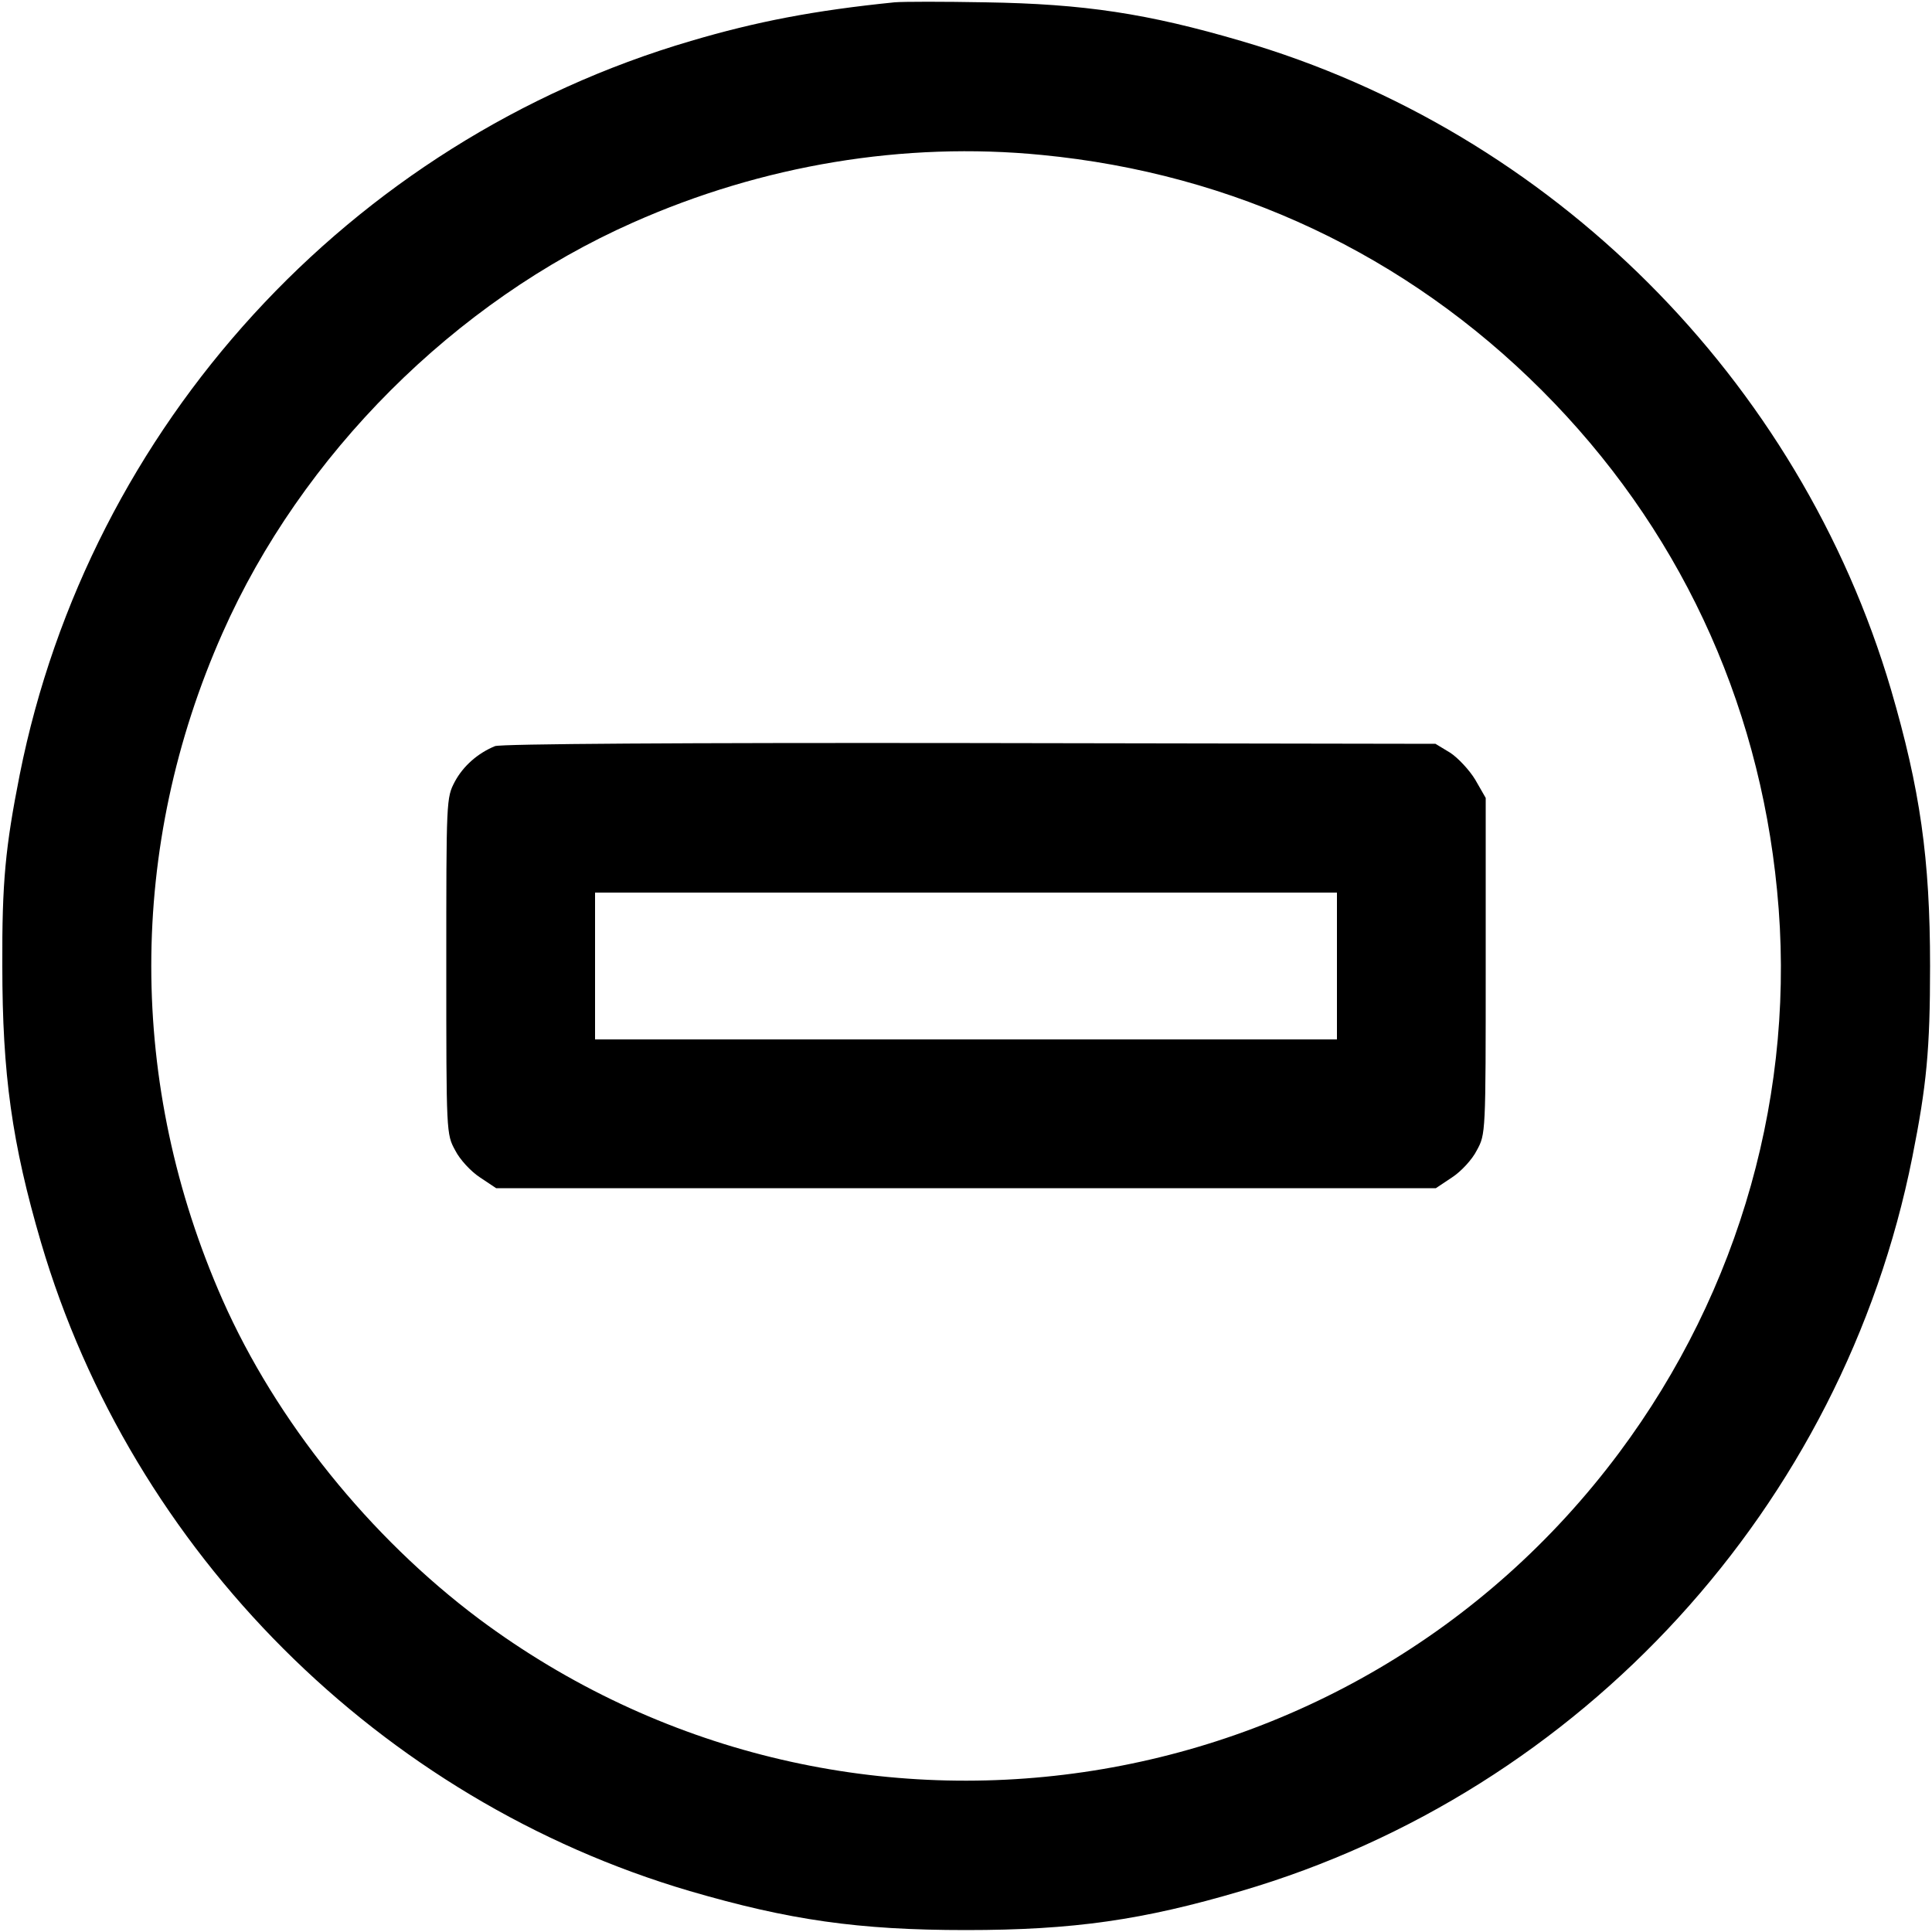
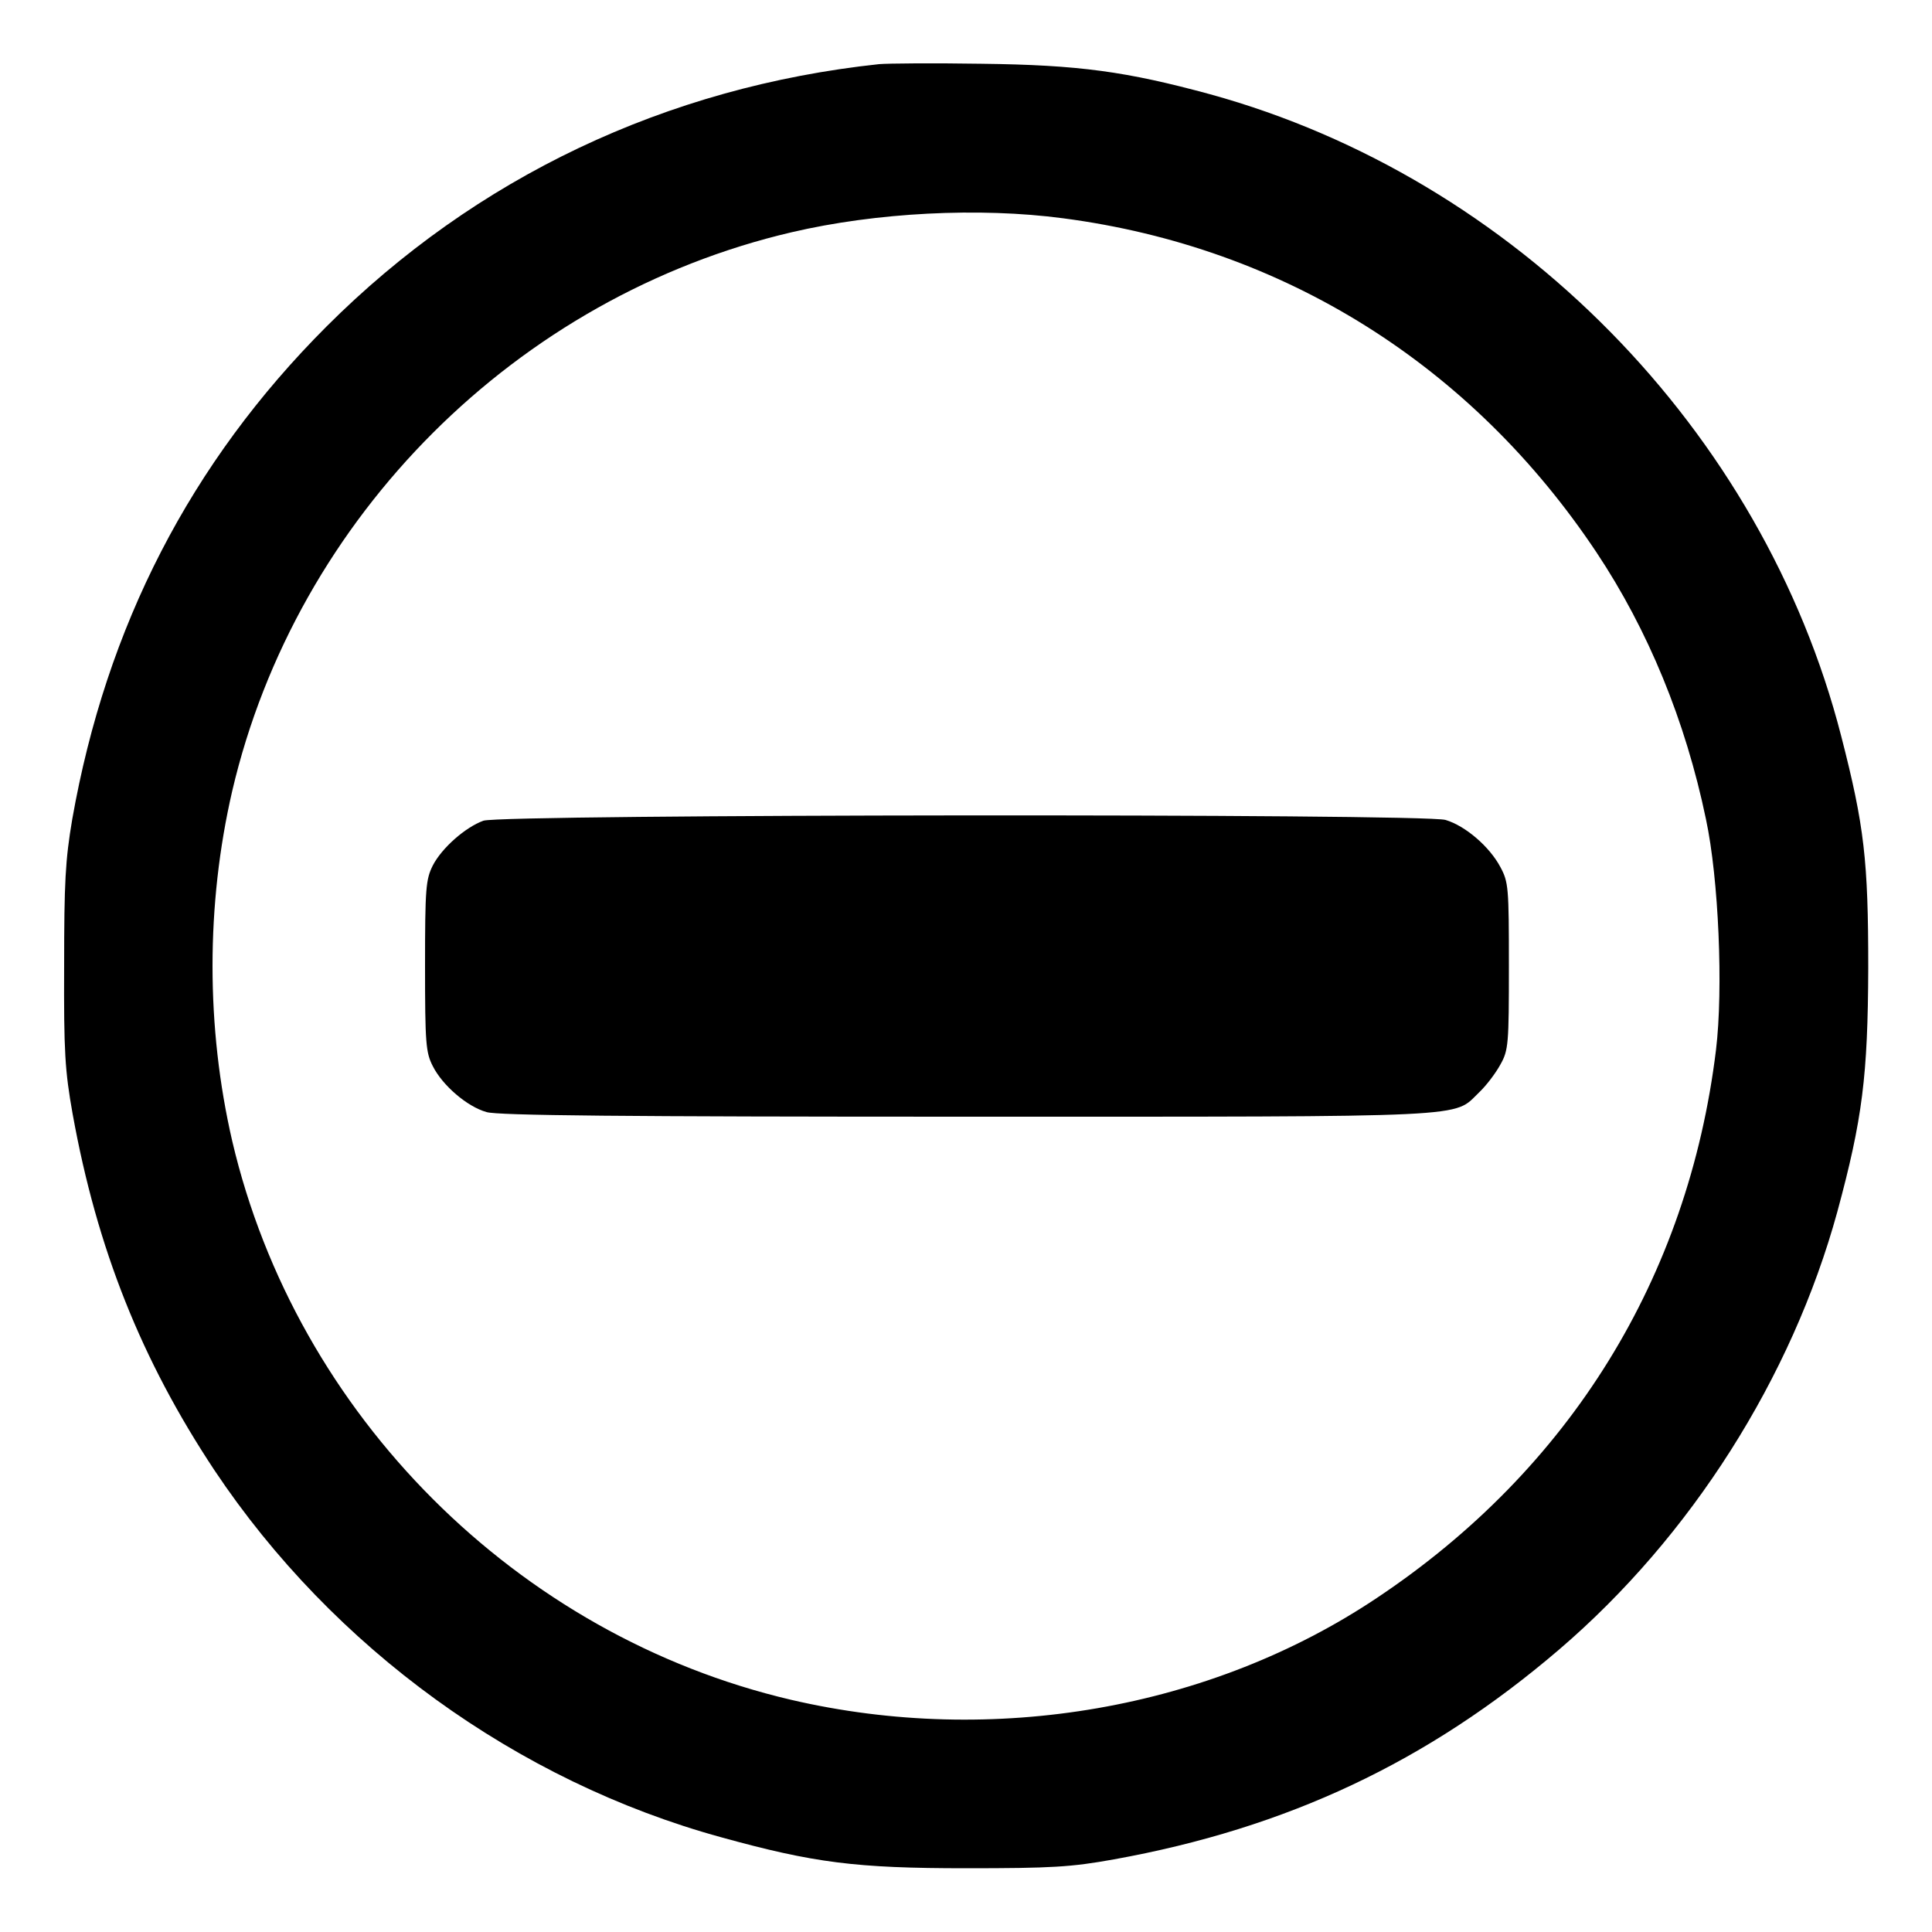
<svg xmlns="http://www.w3.org/2000/svg" version="1.0" width="500pt" height="500pt" viewBox="0 0 500 500" preserveAspectRatio="xMidYMid meet">
  <g transform="translate(0,500) scale(0.1,-0.1)" fill="#000000" stroke="none">
-     <path d="M2315 4994 c-208 -21 -358 -50 -527 -100 -883 -259 -1557 -996 -1737 -1899 -37 -187 -46 -278 -45 -495 0 -280 25 -459 100 -715 236 -802 877 -1443 1679 -1679 257 -75 436 -101 715 -101 278 0 458 26 712 101 883 259 1557 996 1737 1899 37 186 46 278 46 495 0 279 -26 458 -101 715 -237 804 -879 1445 -1682 1679 -242 71 -406 96 -662 100 -107 2 -213 2 -235 0z m381 -395 c497 -48 943 -258 1294 -609 351 -351 561 -798 609 -1294 51 -516 -95 -1035 -409 -1456 -697 -934 -2016 -1126 -2950 -430 -283 212 -525 512 -664 826 -246 557 -246 1172 0 1726 204 461 601 858 1062 1062 335 149 702 210 1058 175z" />
-     <path d="M1281 3069 c-44 -18 -82 -51 -104 -92 -22 -42 -22 -46 -22 -477 0 -433 0 -435 23 -477 12 -24 41 -55 64 -70 l42 -28 1216 0 1216 0 42 28 c23 15 52 46 64 70 23 42 23 44 23 477 l0 435 -27 47 c-15 25 -45 57 -65 70 l-38 23 -1205 2 c-744 1 -1214 -2 -1229 -8z m2179 -569 l0 -190 -960 0 -960 0 0 190 0 190 960 0 960 0 0 -190z" />
+     <path d="M2275 4834 c-551 -59 -1044 -293 -1430 -679 -352 -352 -570 -776 -658 -1275 -18 -106 -21 -163 -21 -380 -1 -222 2 -271 22 -383 63 -349 178 -637 367 -922 307 -460 783 -805 1312 -950 239 -66 348 -80 633 -80 222 0 272 3 383 23 448 81 812 252 1152 543 341 292 602 703 720 1133 65 240 79 351 80 631 0 278 -10 367 -70 600 -203 791 -845 1444 -1633 1661 -217 59 -339 76 -592 79 -124 2 -243 1 -265 -1z m477 -399 c571 -75 1057 -380 1380 -865 133 -200 230 -435 283 -690 33 -154 45 -440 26 -597 -72 -590 -378 -1085 -877 -1418 -430 -288 -994 -386 -1517 -264 -709 166 -1280 737 -1446 1446 -68 294 -68 612 0 906 166 710 737 1280 1448 1446 218 51 485 65 703 36z" />
+     <path d="M1251 2876 c-47 -17 -108 -71 -131 -116 -18 -36 -20 -59 -20 -260 0 -200 2 -224 20 -259 25 -50 89 -105 139 -119 28 -9 358 -12 1243 -12 1331 0 1257 -3 1326 63 19 18 43 50 55 72 21 37 22 54 22 255 0 203 -1 217 -22 256 -28 53 -91 107 -142 122 -57 17 -2442 15 -2490 -2z" />
  </g>
</svg>
